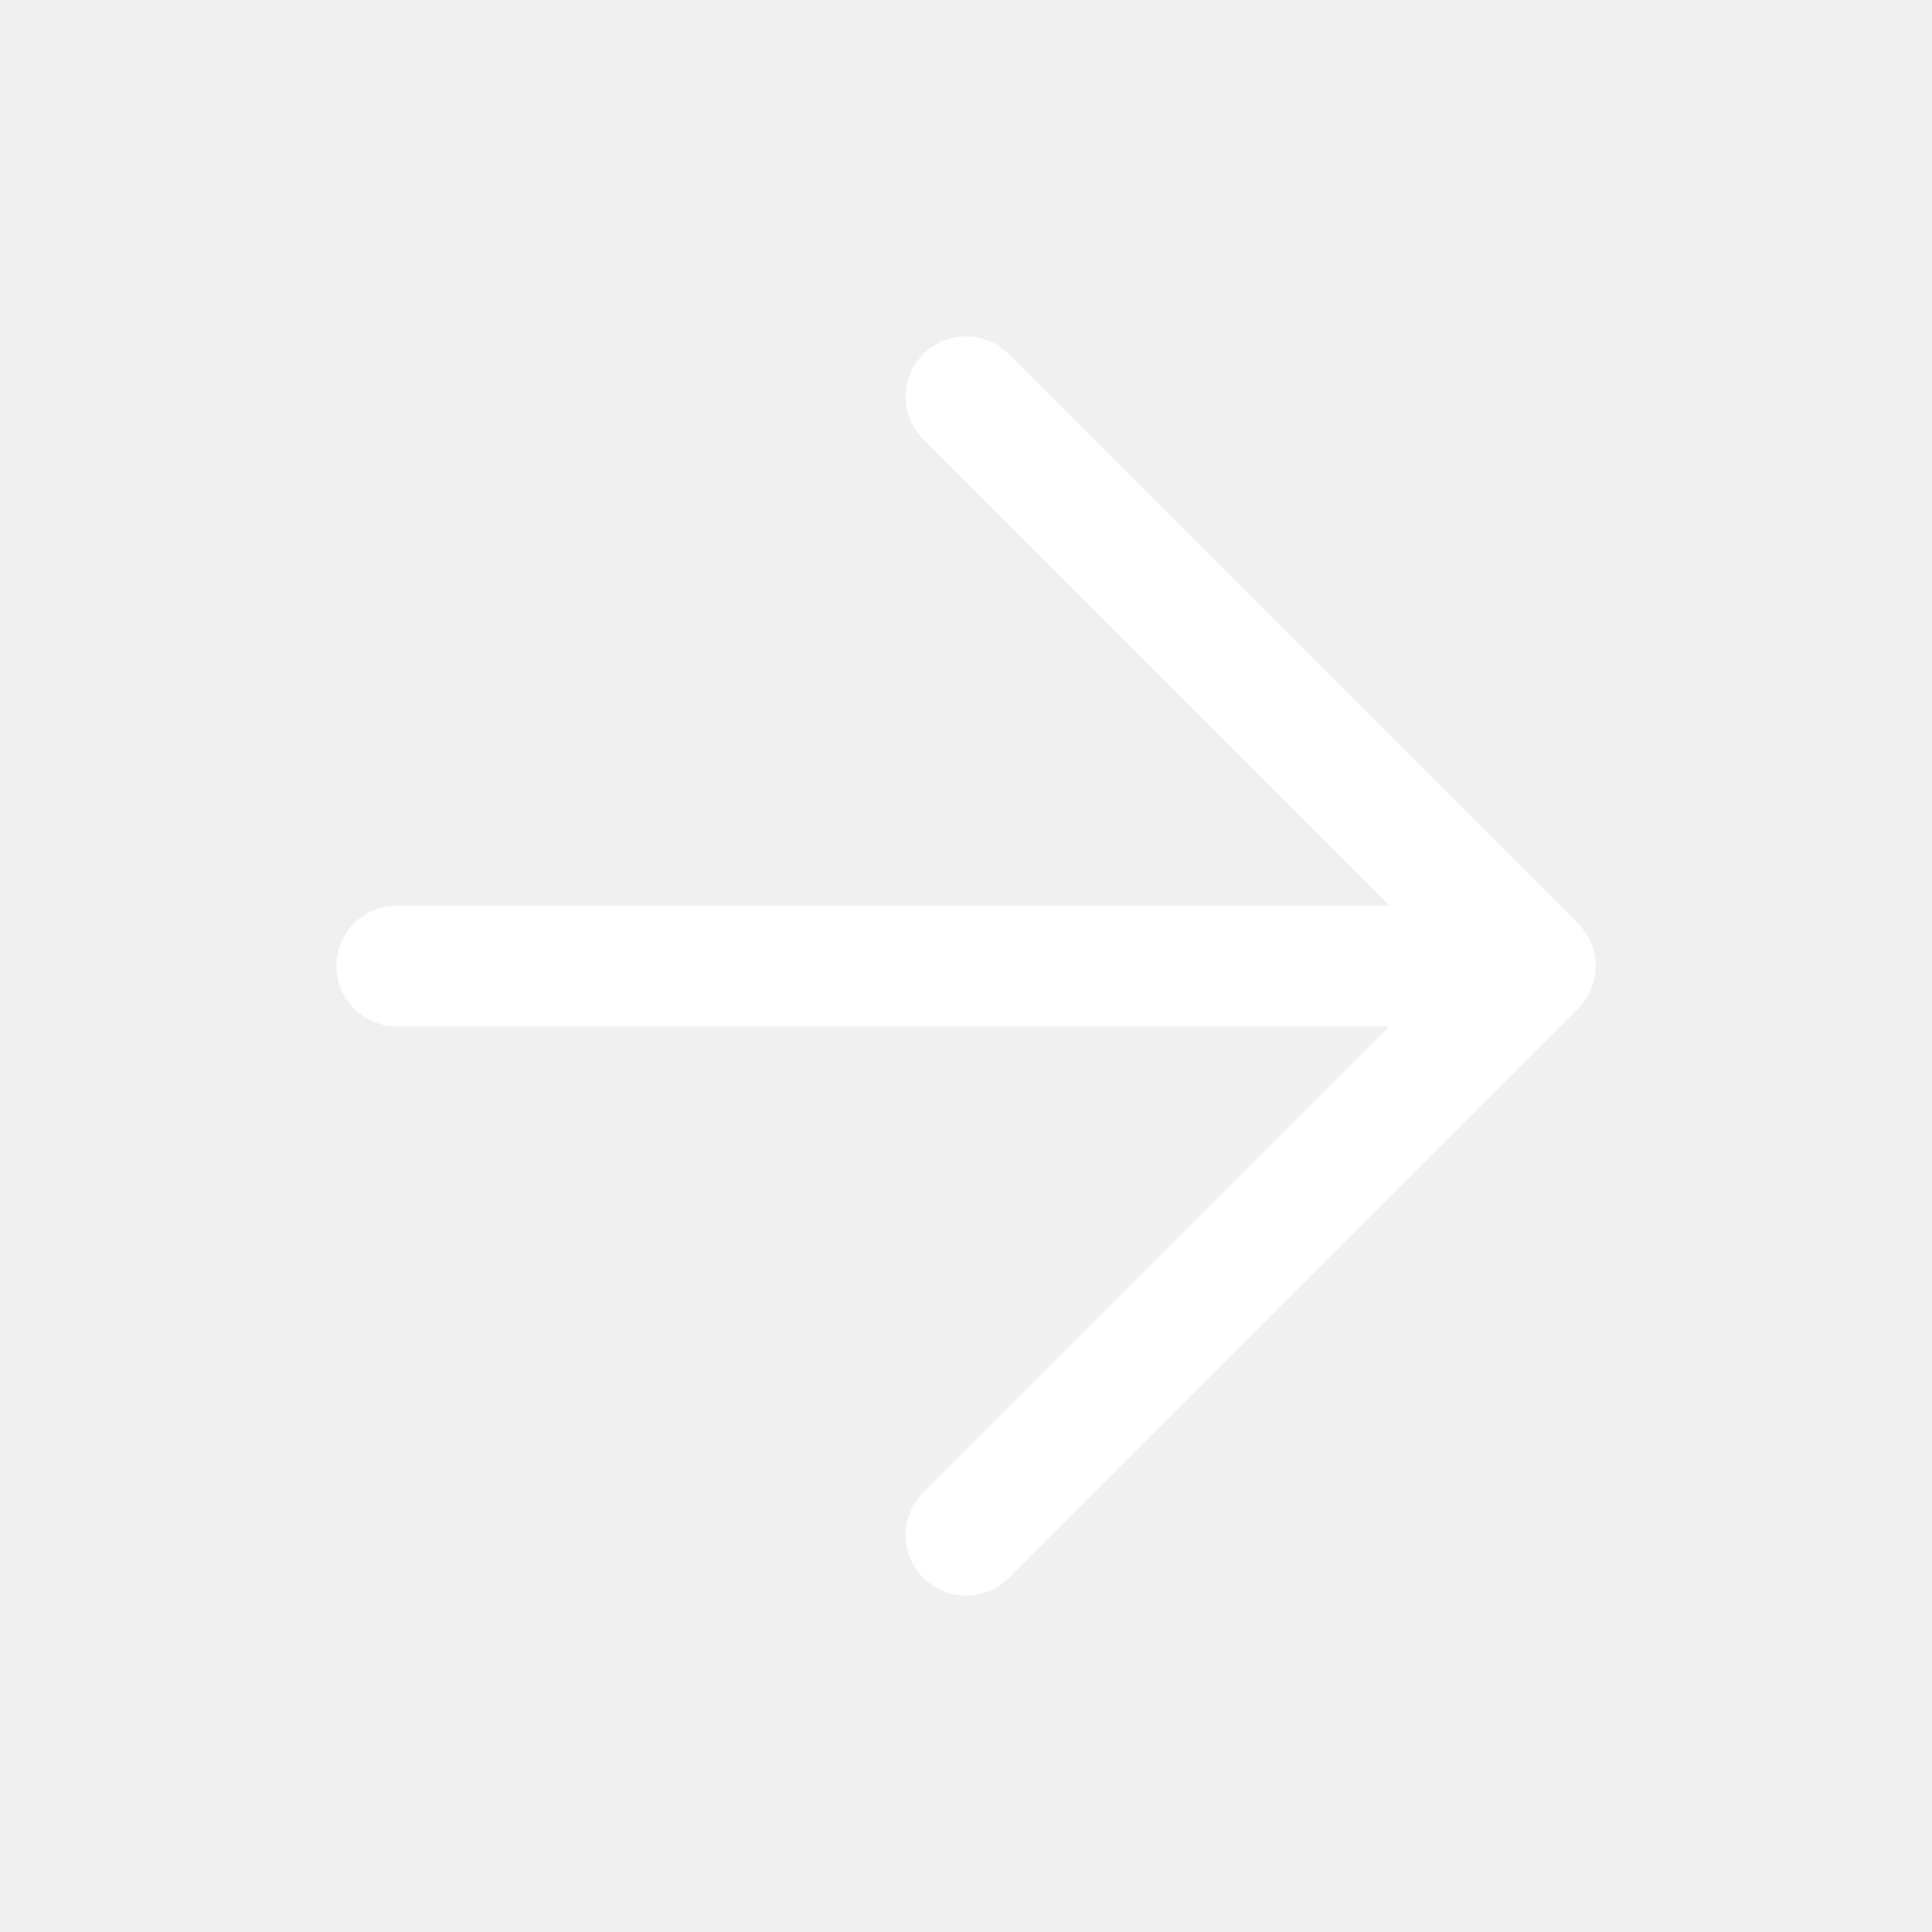
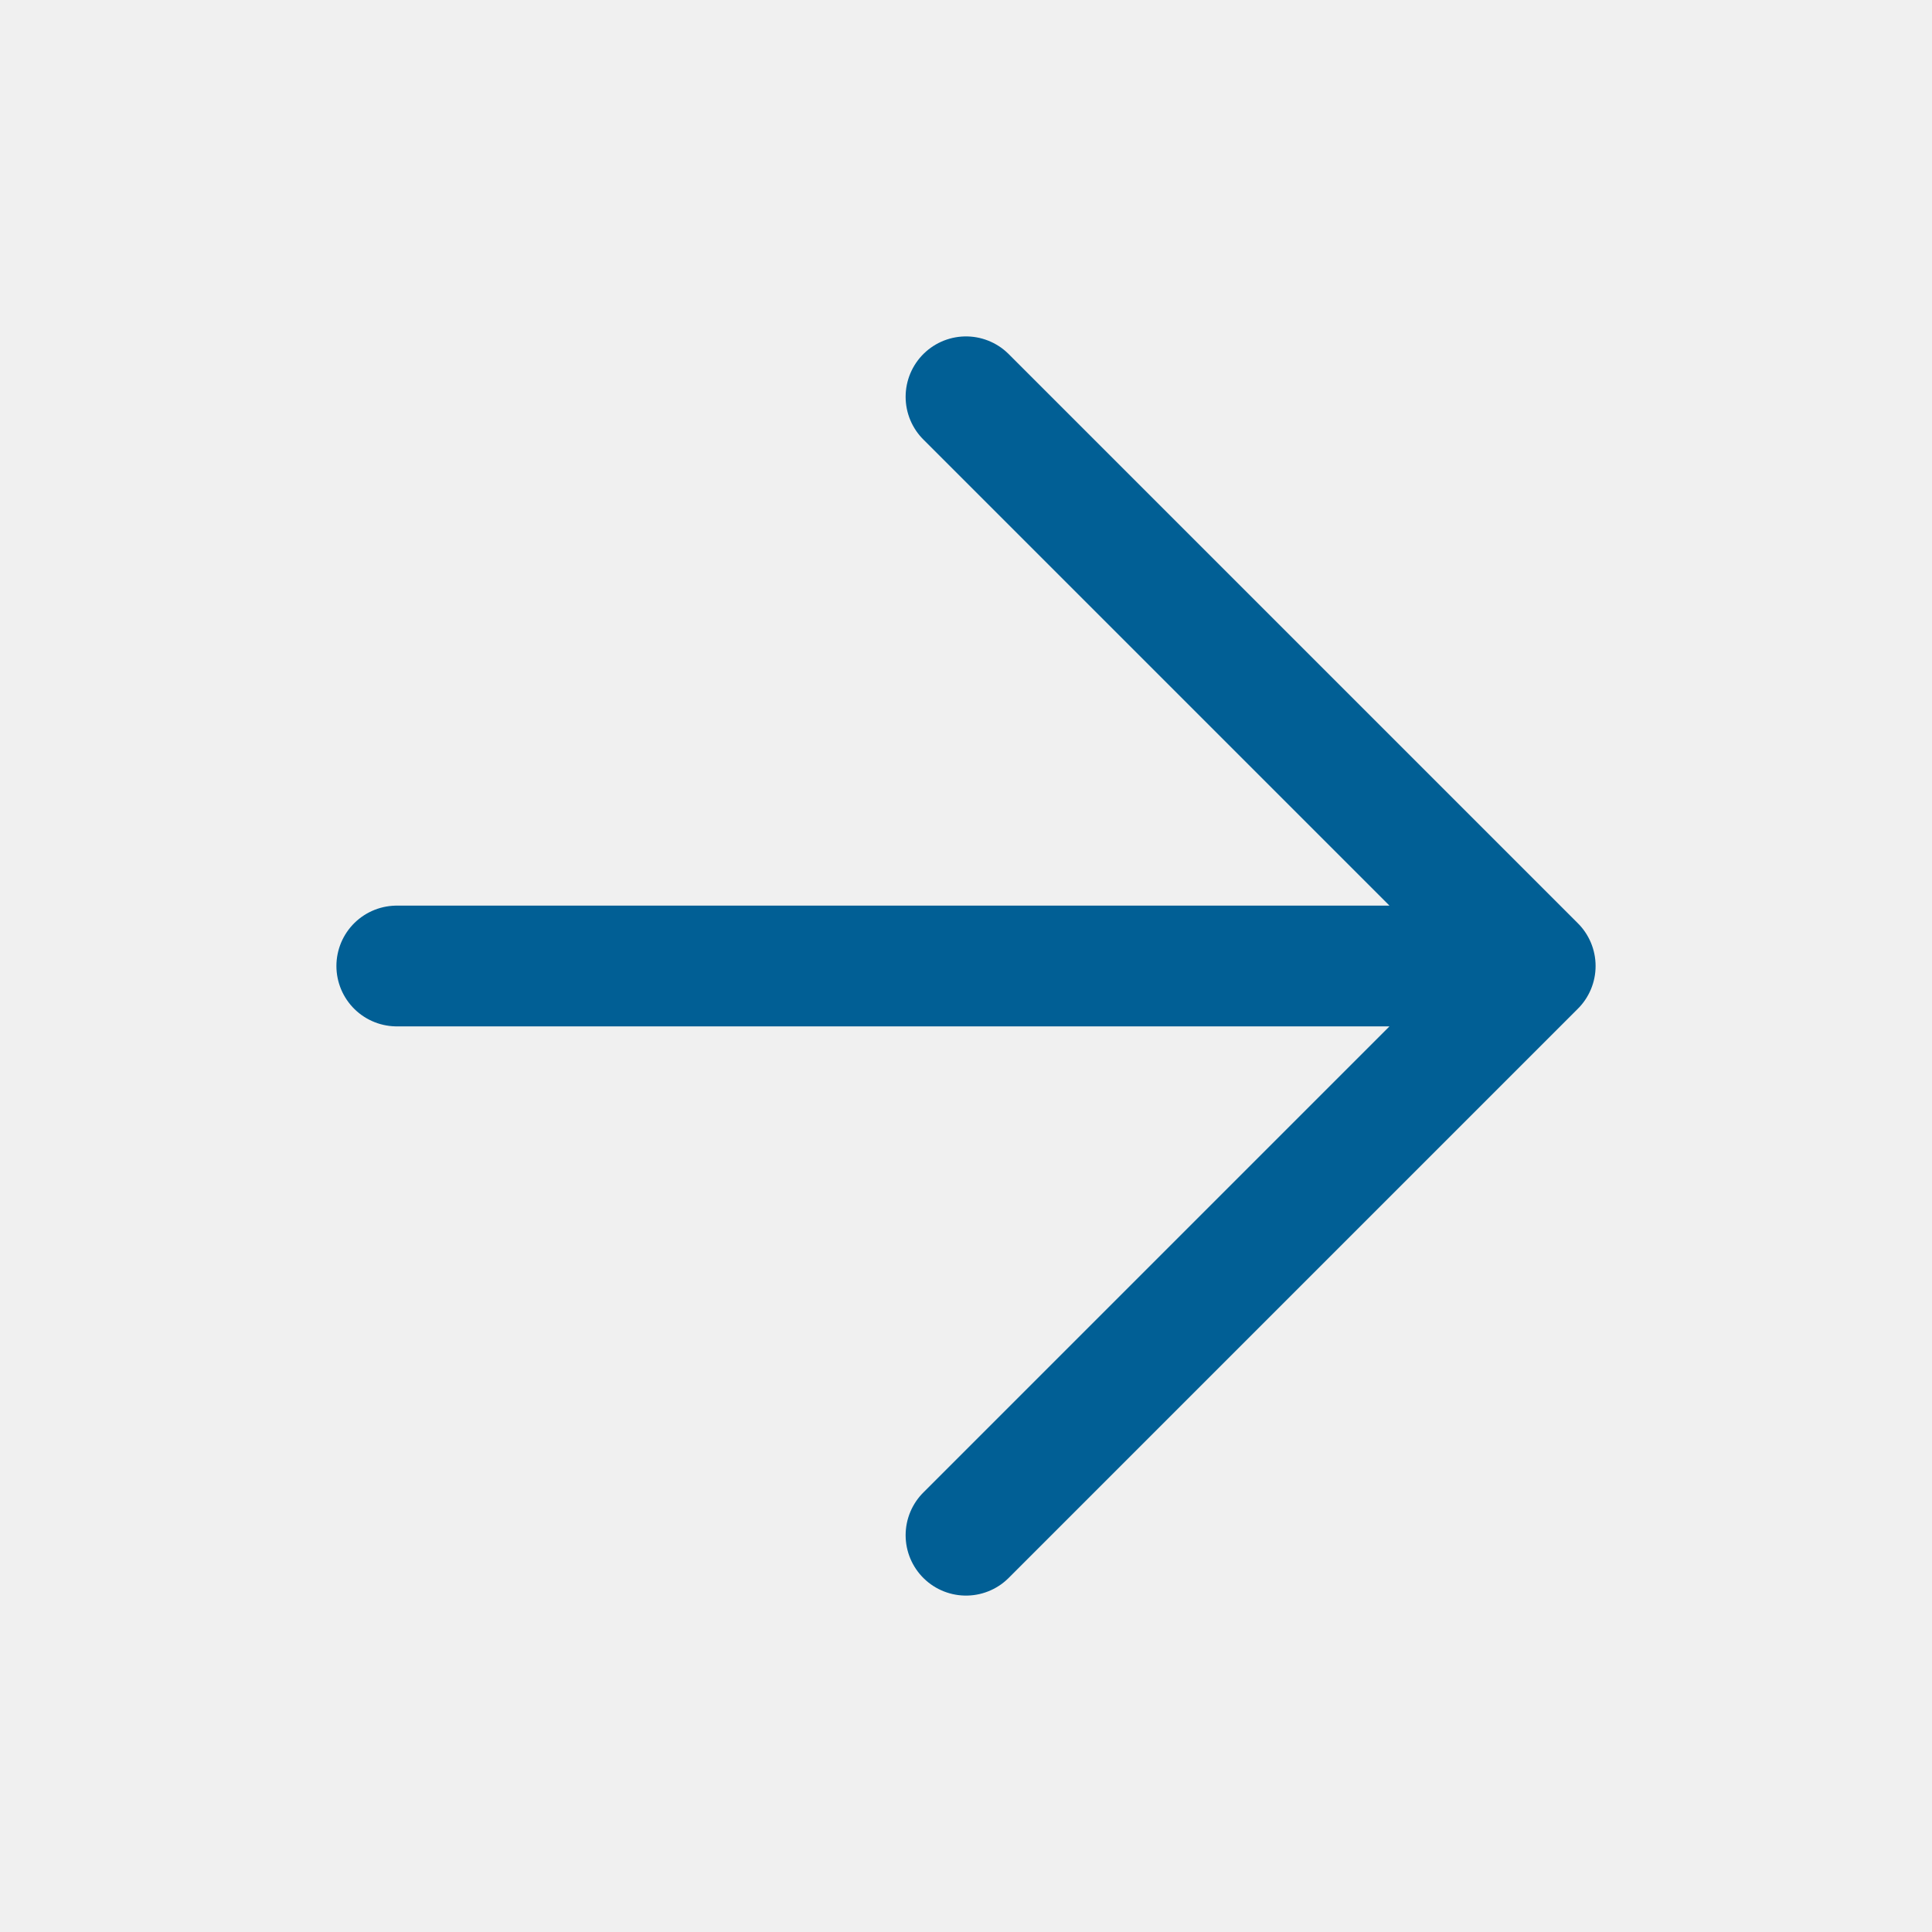
- <svg xmlns="http://www.w3.org/2000/svg" width="24" height="24" viewBox="0 0 24 24" fill="#000">
-   <path d="M4.929 12H19.071M19.071 12L12 19.071M19.071 12L12 4.929" stroke="#fff" stroke-width="1.5" stroke-linecap="round" stroke-linejoin="round" />
+ <svg xmlns="http://www.w3.org/2000/svg" width="24" height="24" viewBox="0 0 24 24" fill="none">
+   <path d="M4.929 12H19.071M19.071 12L12 19.071M19.071 12L12 4.929" stroke="#015F95" stroke-width="1.5" stroke-linecap="round" stroke-linejoin="round" />
</svg>
